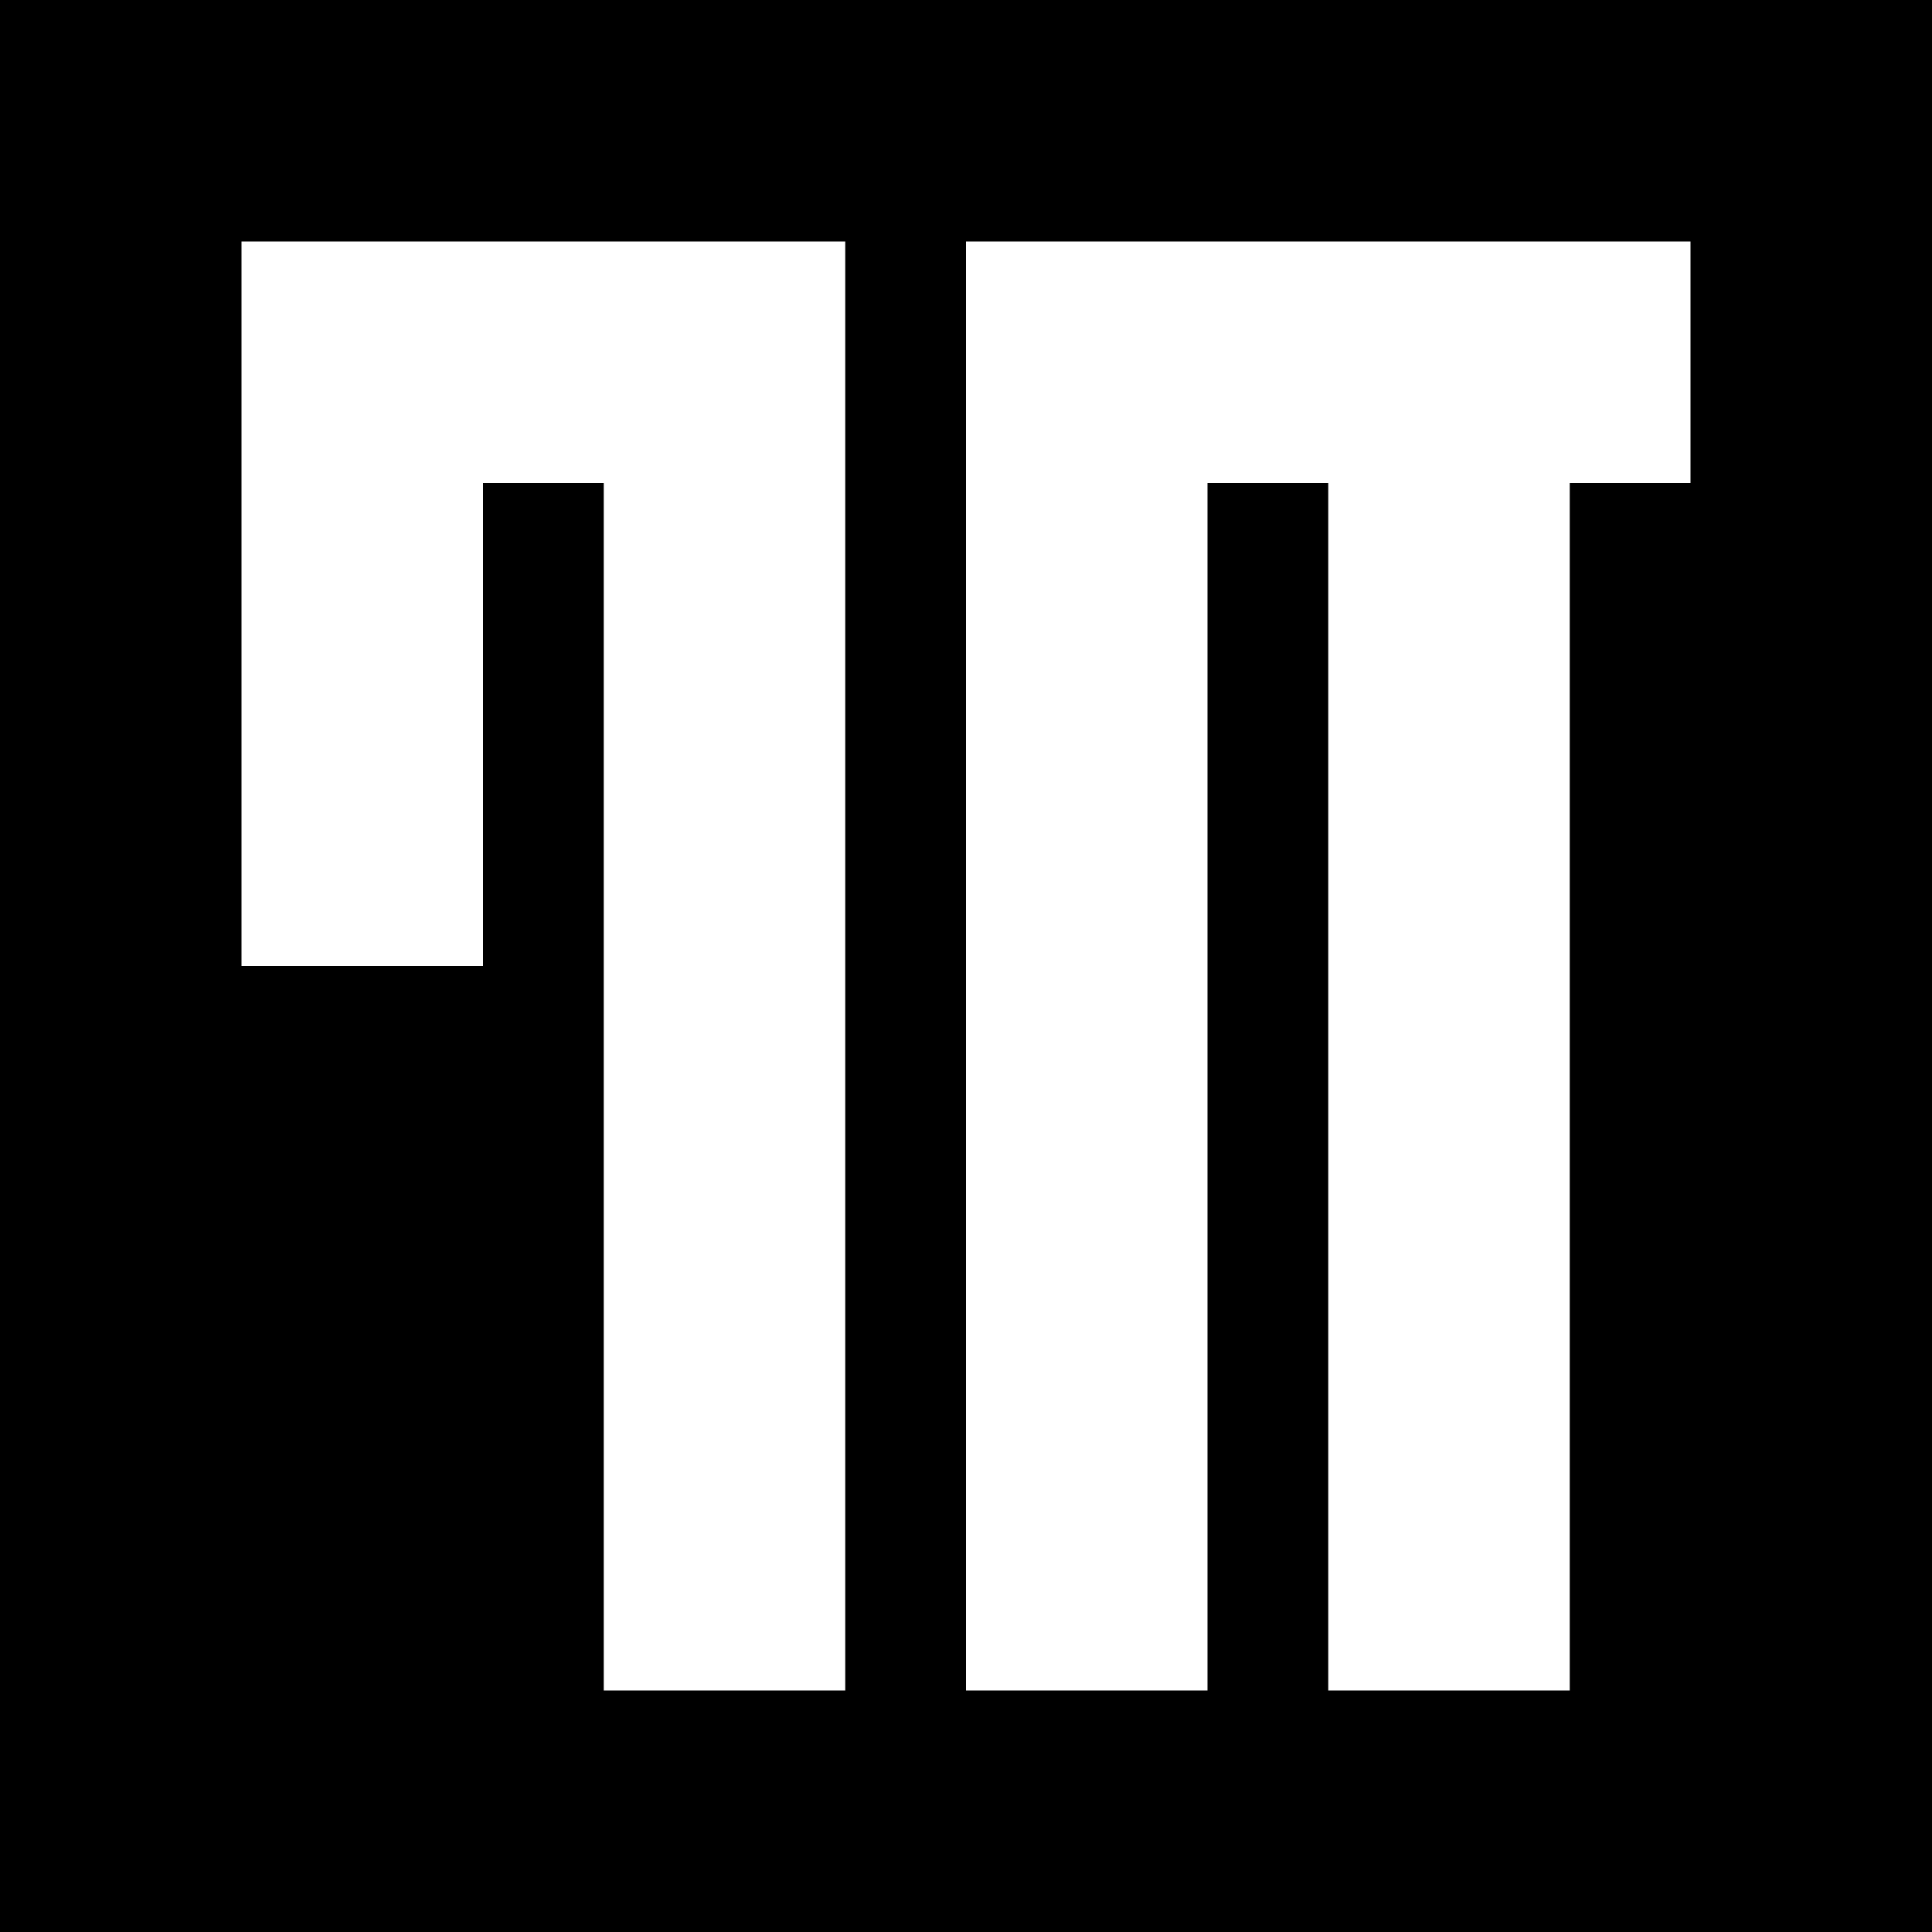
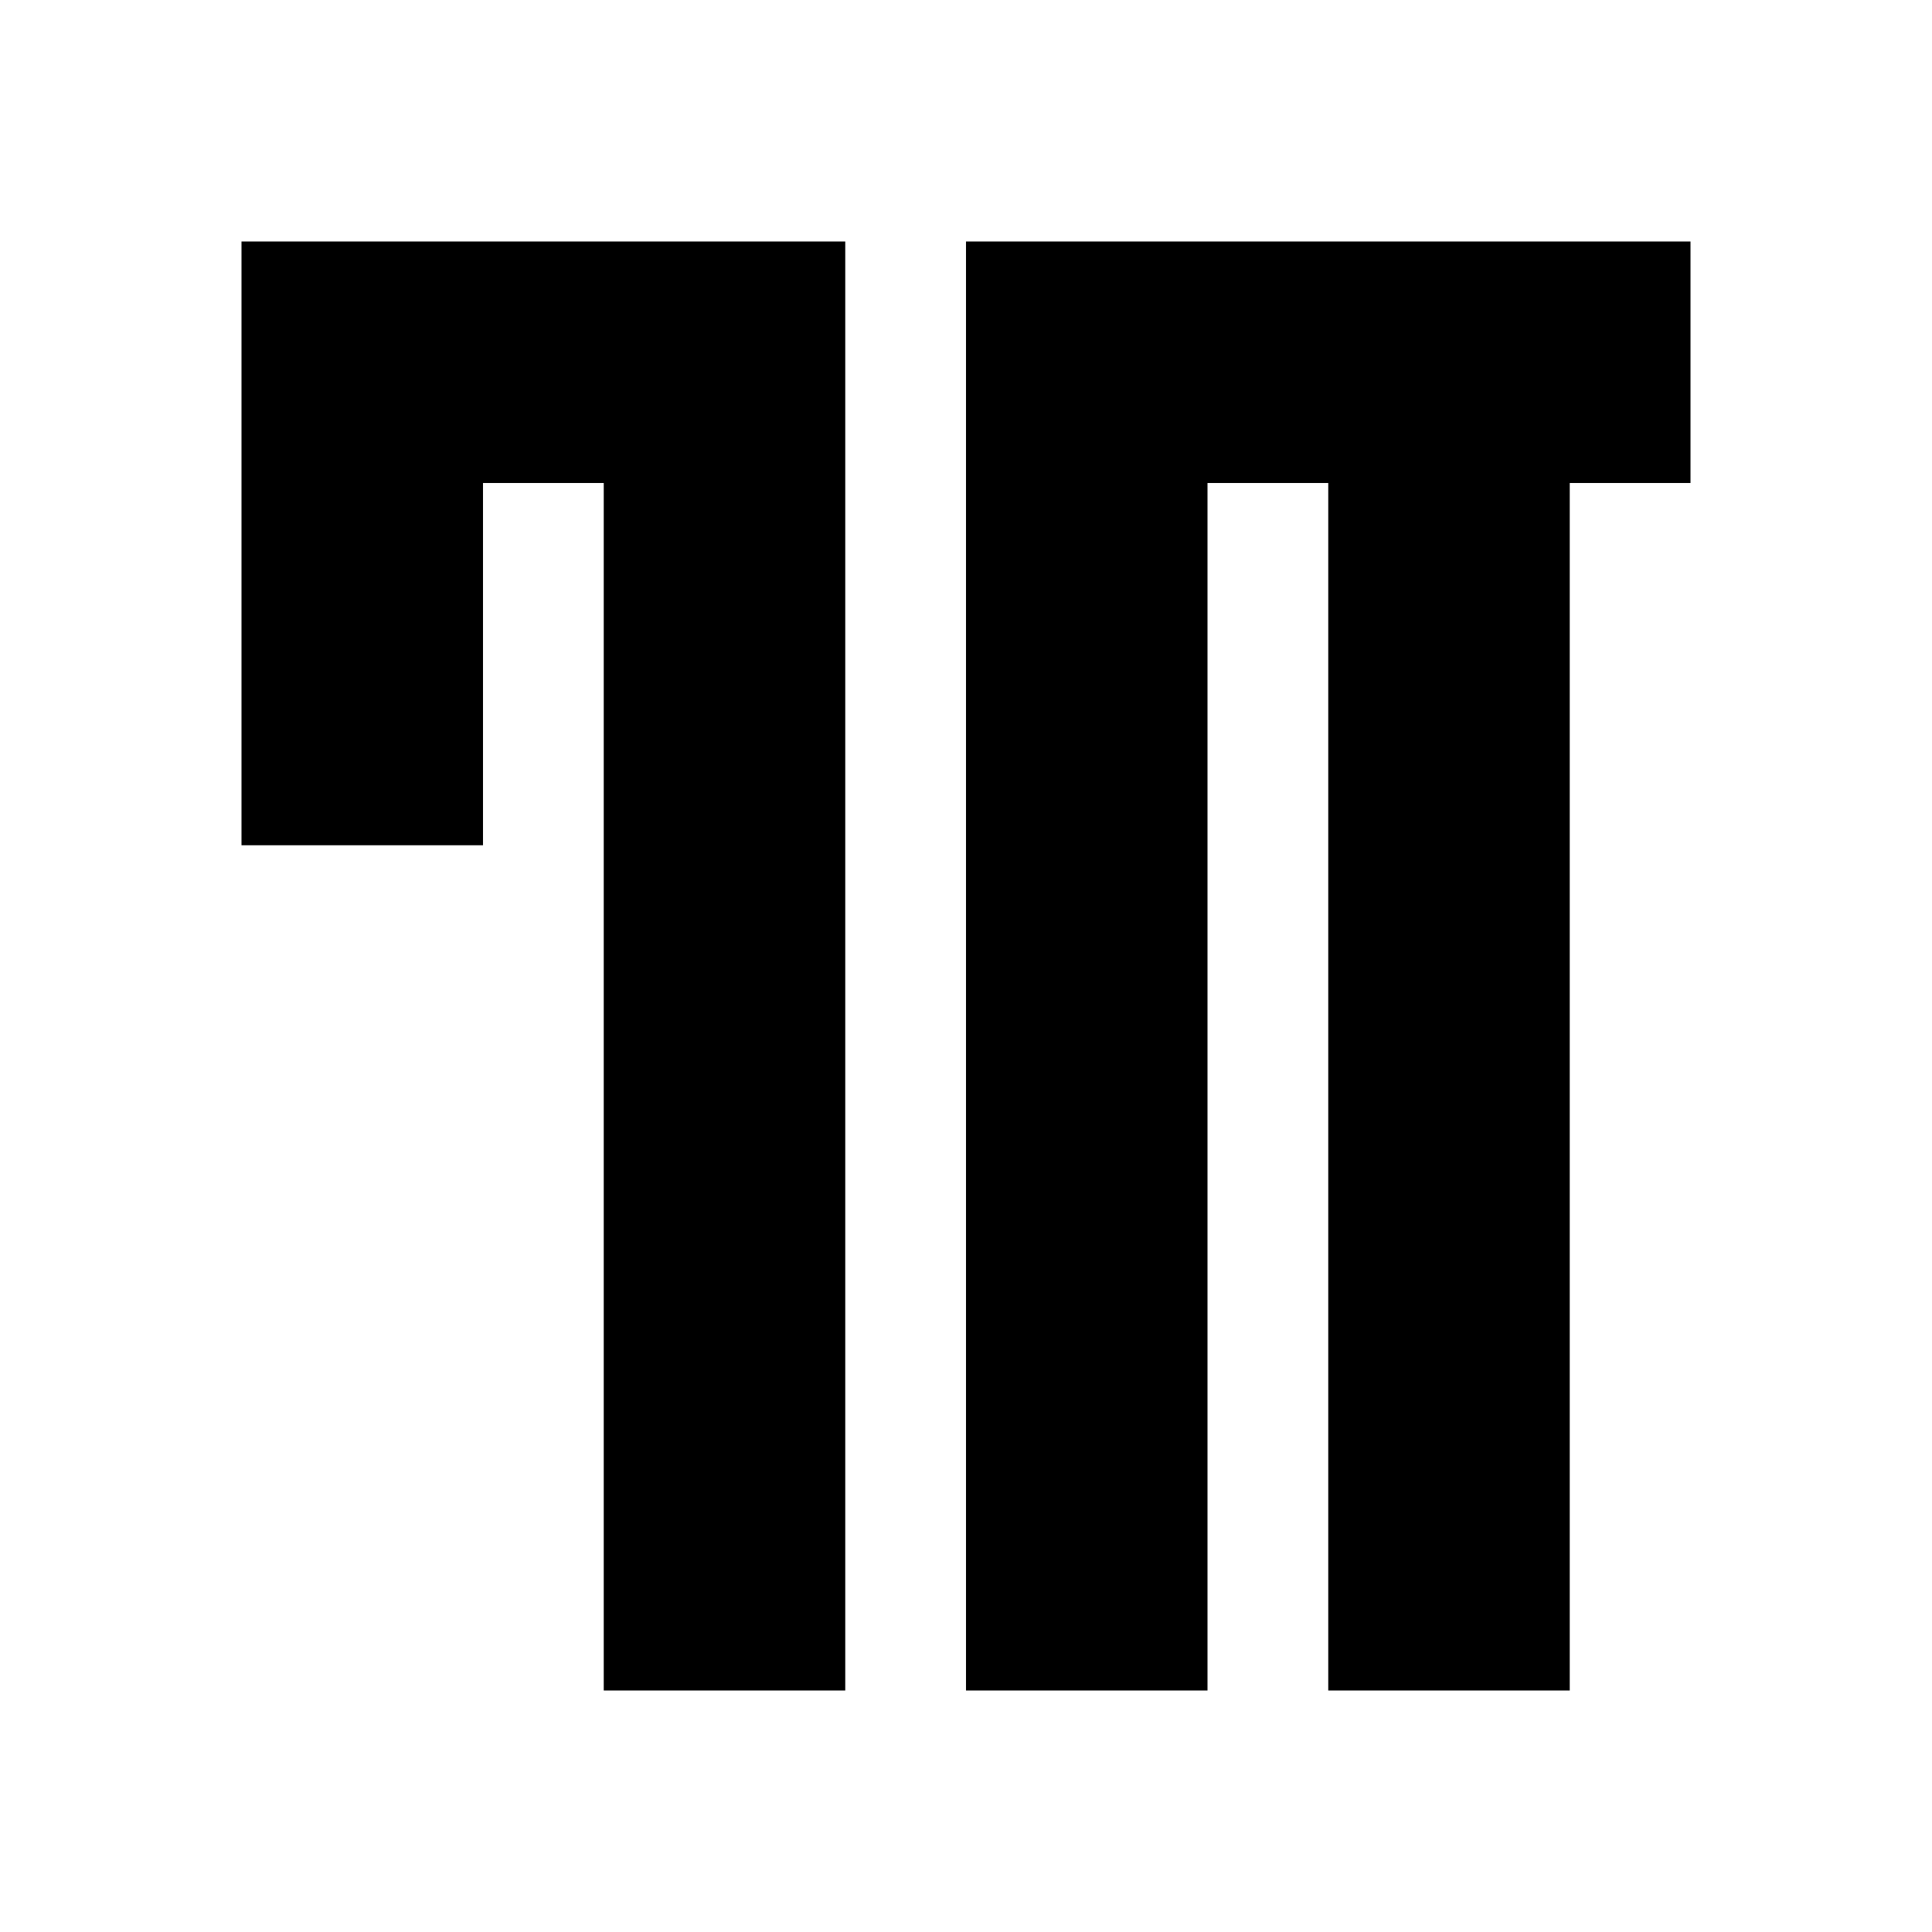
- <svg xmlns="http://www.w3.org/2000/svg" version="1.0" width="512pt" height="512pt" viewBox="0 0 512 512" preserveAspectRatio="xMidYMid meet">
-   <g transform="translate(0,512) scale(0.1,-0.1)" fill="#000000" stroke="none">
-     <path d="M0 2560 l0 -2560 2560 0 2560 0 0 2560 0 2560 -2560 0 -2560 0 0 -2560z m2240 0 l0 -1920 -320 0 -320 0 0 1600 0 1600 -160 0 -160 0 0 -640 0 -640 -320 0 -320 0 0 960 0 960 800 0 800 0 0 -1920z m2240 1600 l0 -320 -160 0 -160 0 0 -1600 0 -1600 -320 0 -320 0 0 1600 0 1600 -160 0 -160 0 0 -1600 0 -1600 -320 0 -320 0 0 1920 0 1920 960 0 960 0 0 -320z" />
+ <svg xmlns="http://www.w3.org/2000/svg" version="1.0" width="256pt" height="256pt" viewBox="0 0 256 256" preserveAspectRatio="xMidYMid meet">
+   <g transform="translate(0,256) scale(0.1,-0.1)" fill="#000000" stroke="none">
+     <path d="M320 1840 l0 -400 160 0 160 0 0 240 0 240 80 0 80 0 0 -800 0 -800 160 0 160 0 0 960 0 960 -400 0 -400 0 0 -400z" />
+     <path d="M1280 1280 l0 -960 160 0 160 0 0 800 0 800 80 0 80 0 0 -800 0 -800 160 0 160 0 0 800 0 800 80 0 80 0 0 160 0 160 -480 0 -480 0 0 -960z" />
  </g>
</svg>
